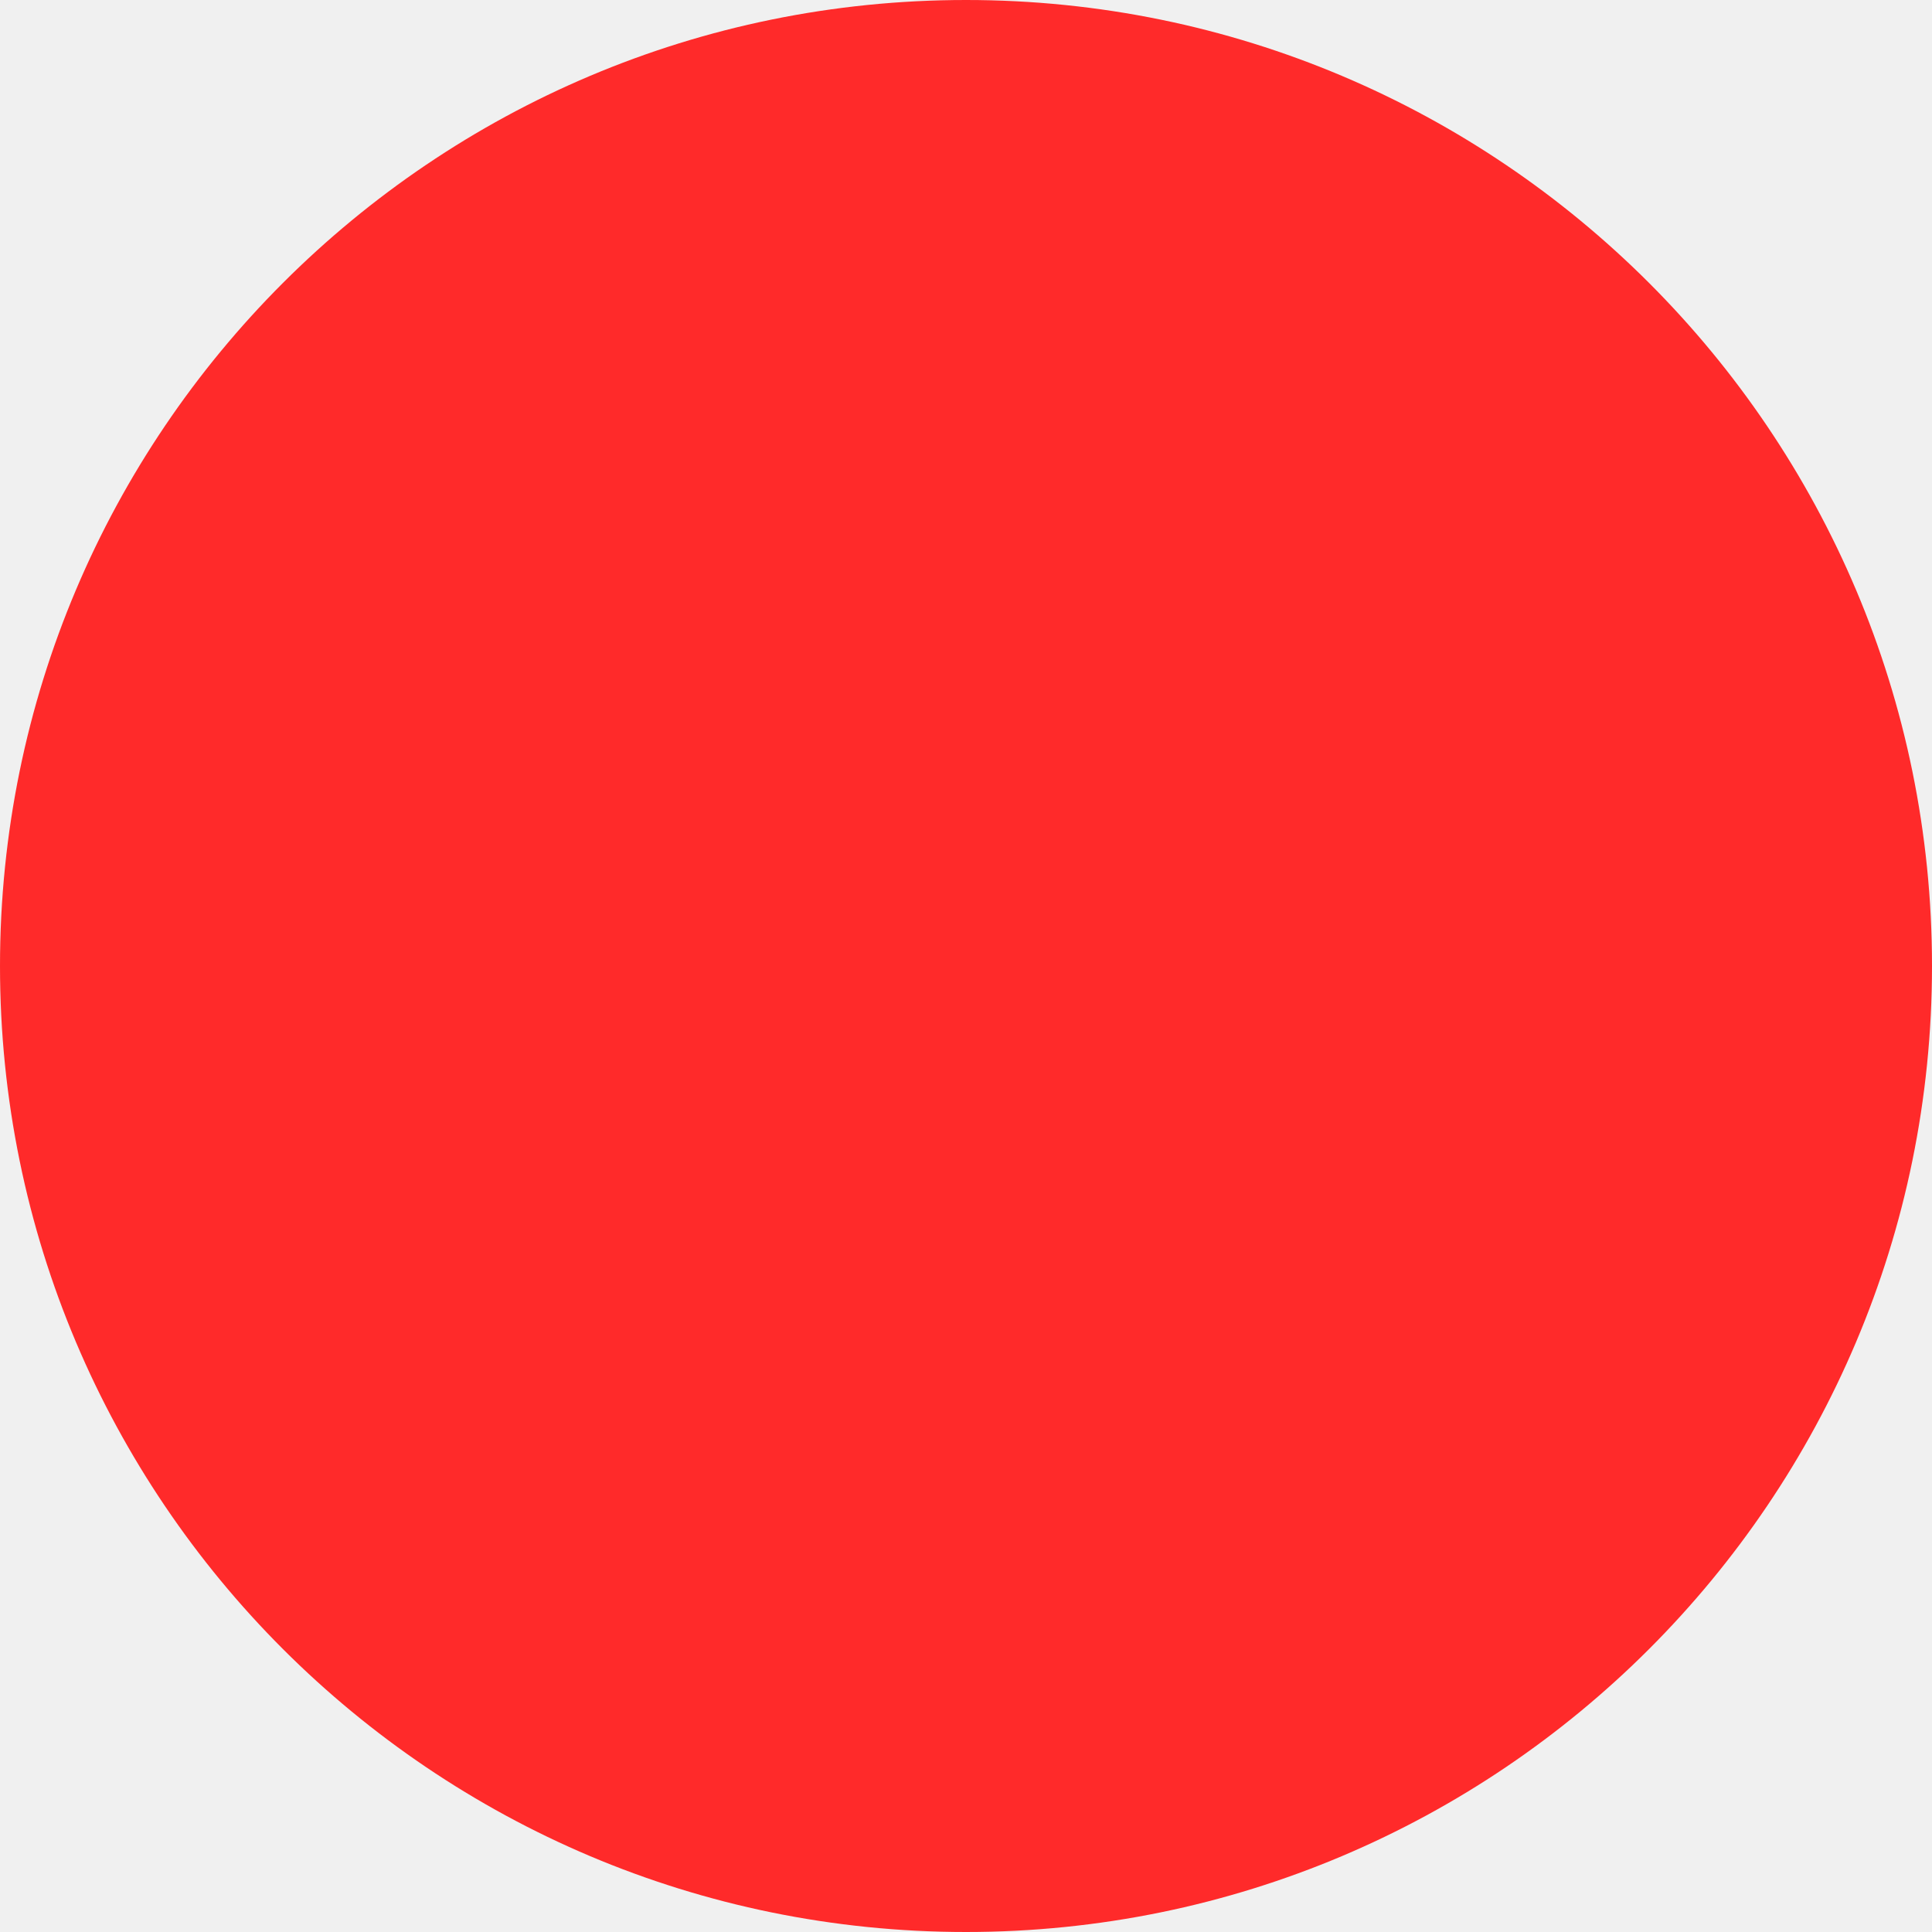
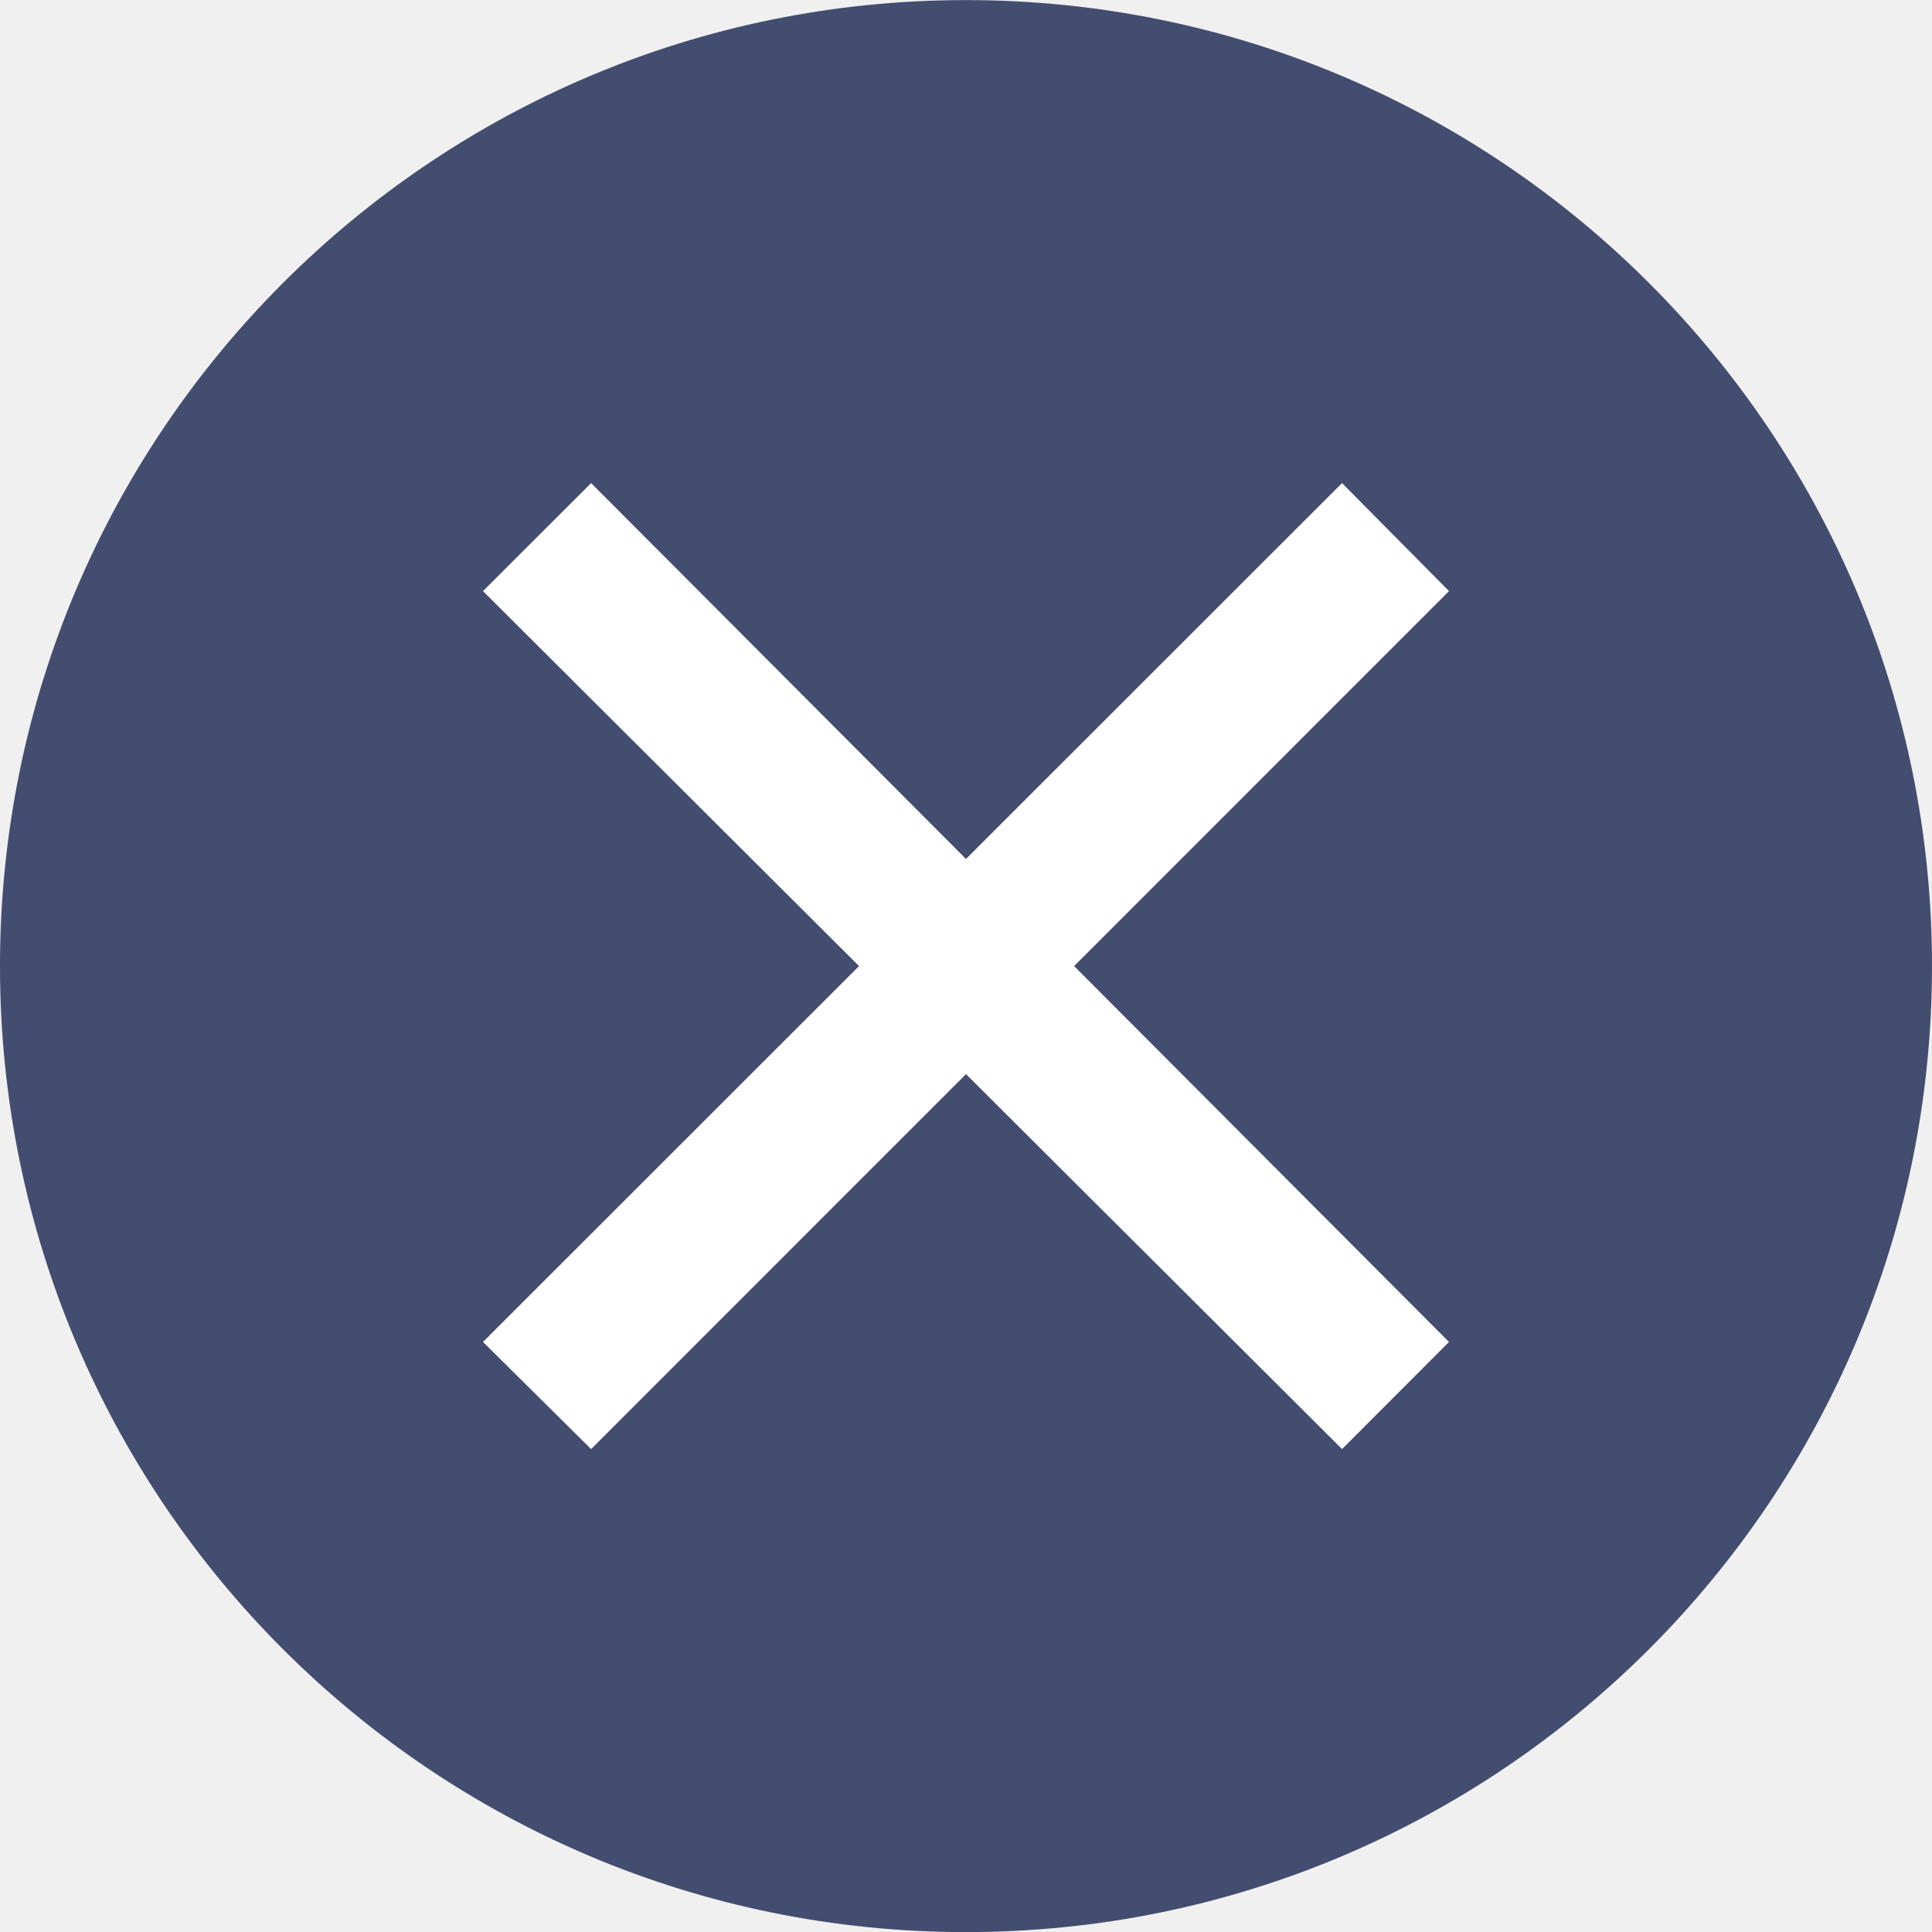
<svg xmlns="http://www.w3.org/2000/svg" viewBox="0 0 50 50" version="1.2" baseProfile="tiny">
  <defs>
</defs>
  <g fill="none" stroke="black" stroke-width="1" fill-rule="evenodd" stroke-linecap="square" stroke-linejoin="bevel">
-     <g fill="#ff2a2a" fill-opacity="1" stroke="none" transform="matrix(0.0548326,0,0,-0.0548323,-3.69636,48.8502)" font-family="Noto Sans" font-size="10" font-weight="400" font-style="normal">
-       <path vector-effect="none" fill-rule="nonzero" d="M523.349,-20.97 C775.15,-20.97 979.279,183.16 979.279,434.966 C979.279,686.772 775.15,890.902 523.349,890.902 C271.541,890.902 67.412,686.772 67.412,434.966 C67.412,183.16 271.541,-20.97 523.349,-20.97 " />
+     <g fill="#434d70" fill-opacity="1" stroke="none" transform="matrix(2.27273,0,0,2.27273,79.5455,-2498.91)" font-family="Source Code Pro" font-size="11" font-weight="400" font-style="normal">
+       <circle cx="-24" cy="1110.52" r="11" />
    </g>
-     <g fill="none" stroke="#000000" stroke-opacity="1" stroke-width="1" stroke-linecap="square" stroke-linejoin="bevel" transform="matrix(1,0,0,1,0,0)" font-family="Noto Sans" font-size="10" font-weight="400" font-style="normal">
+     <g fill="#ffffff" fill-opacity="1" stroke="none" transform="matrix(2.27273,0,0,2.27273,79.5455,-2498.91)" font-family="Source Code Pro" font-size="11" font-weight="400" font-style="normal">
+       <path vector-effect="none" fill-rule="evenodd" d="M-24,1109.3 L-19.718,1105.02 L-18.5,1106.25 L-22.769,1110.52 L-18.5,1114.8 L-19.718,1116.02 L-24,1111.75 L-28.269,1116.02 L-29.5,1114.8 L-25.218,1110.52 L-29.5,1106.25 L-28.269,1105.02 L-24,1109.3" />
+     </g>
+     <g fill="none" stroke="#000000" stroke-opacity="1" stroke-width="1" stroke-linecap="square" stroke-linejoin="bevel" transform="matrix(1,0,0,1,0,0)" font-family="Source Code Pro" font-size="11" font-weight="400" font-style="normal">
</g>
  </g>
</svg>
